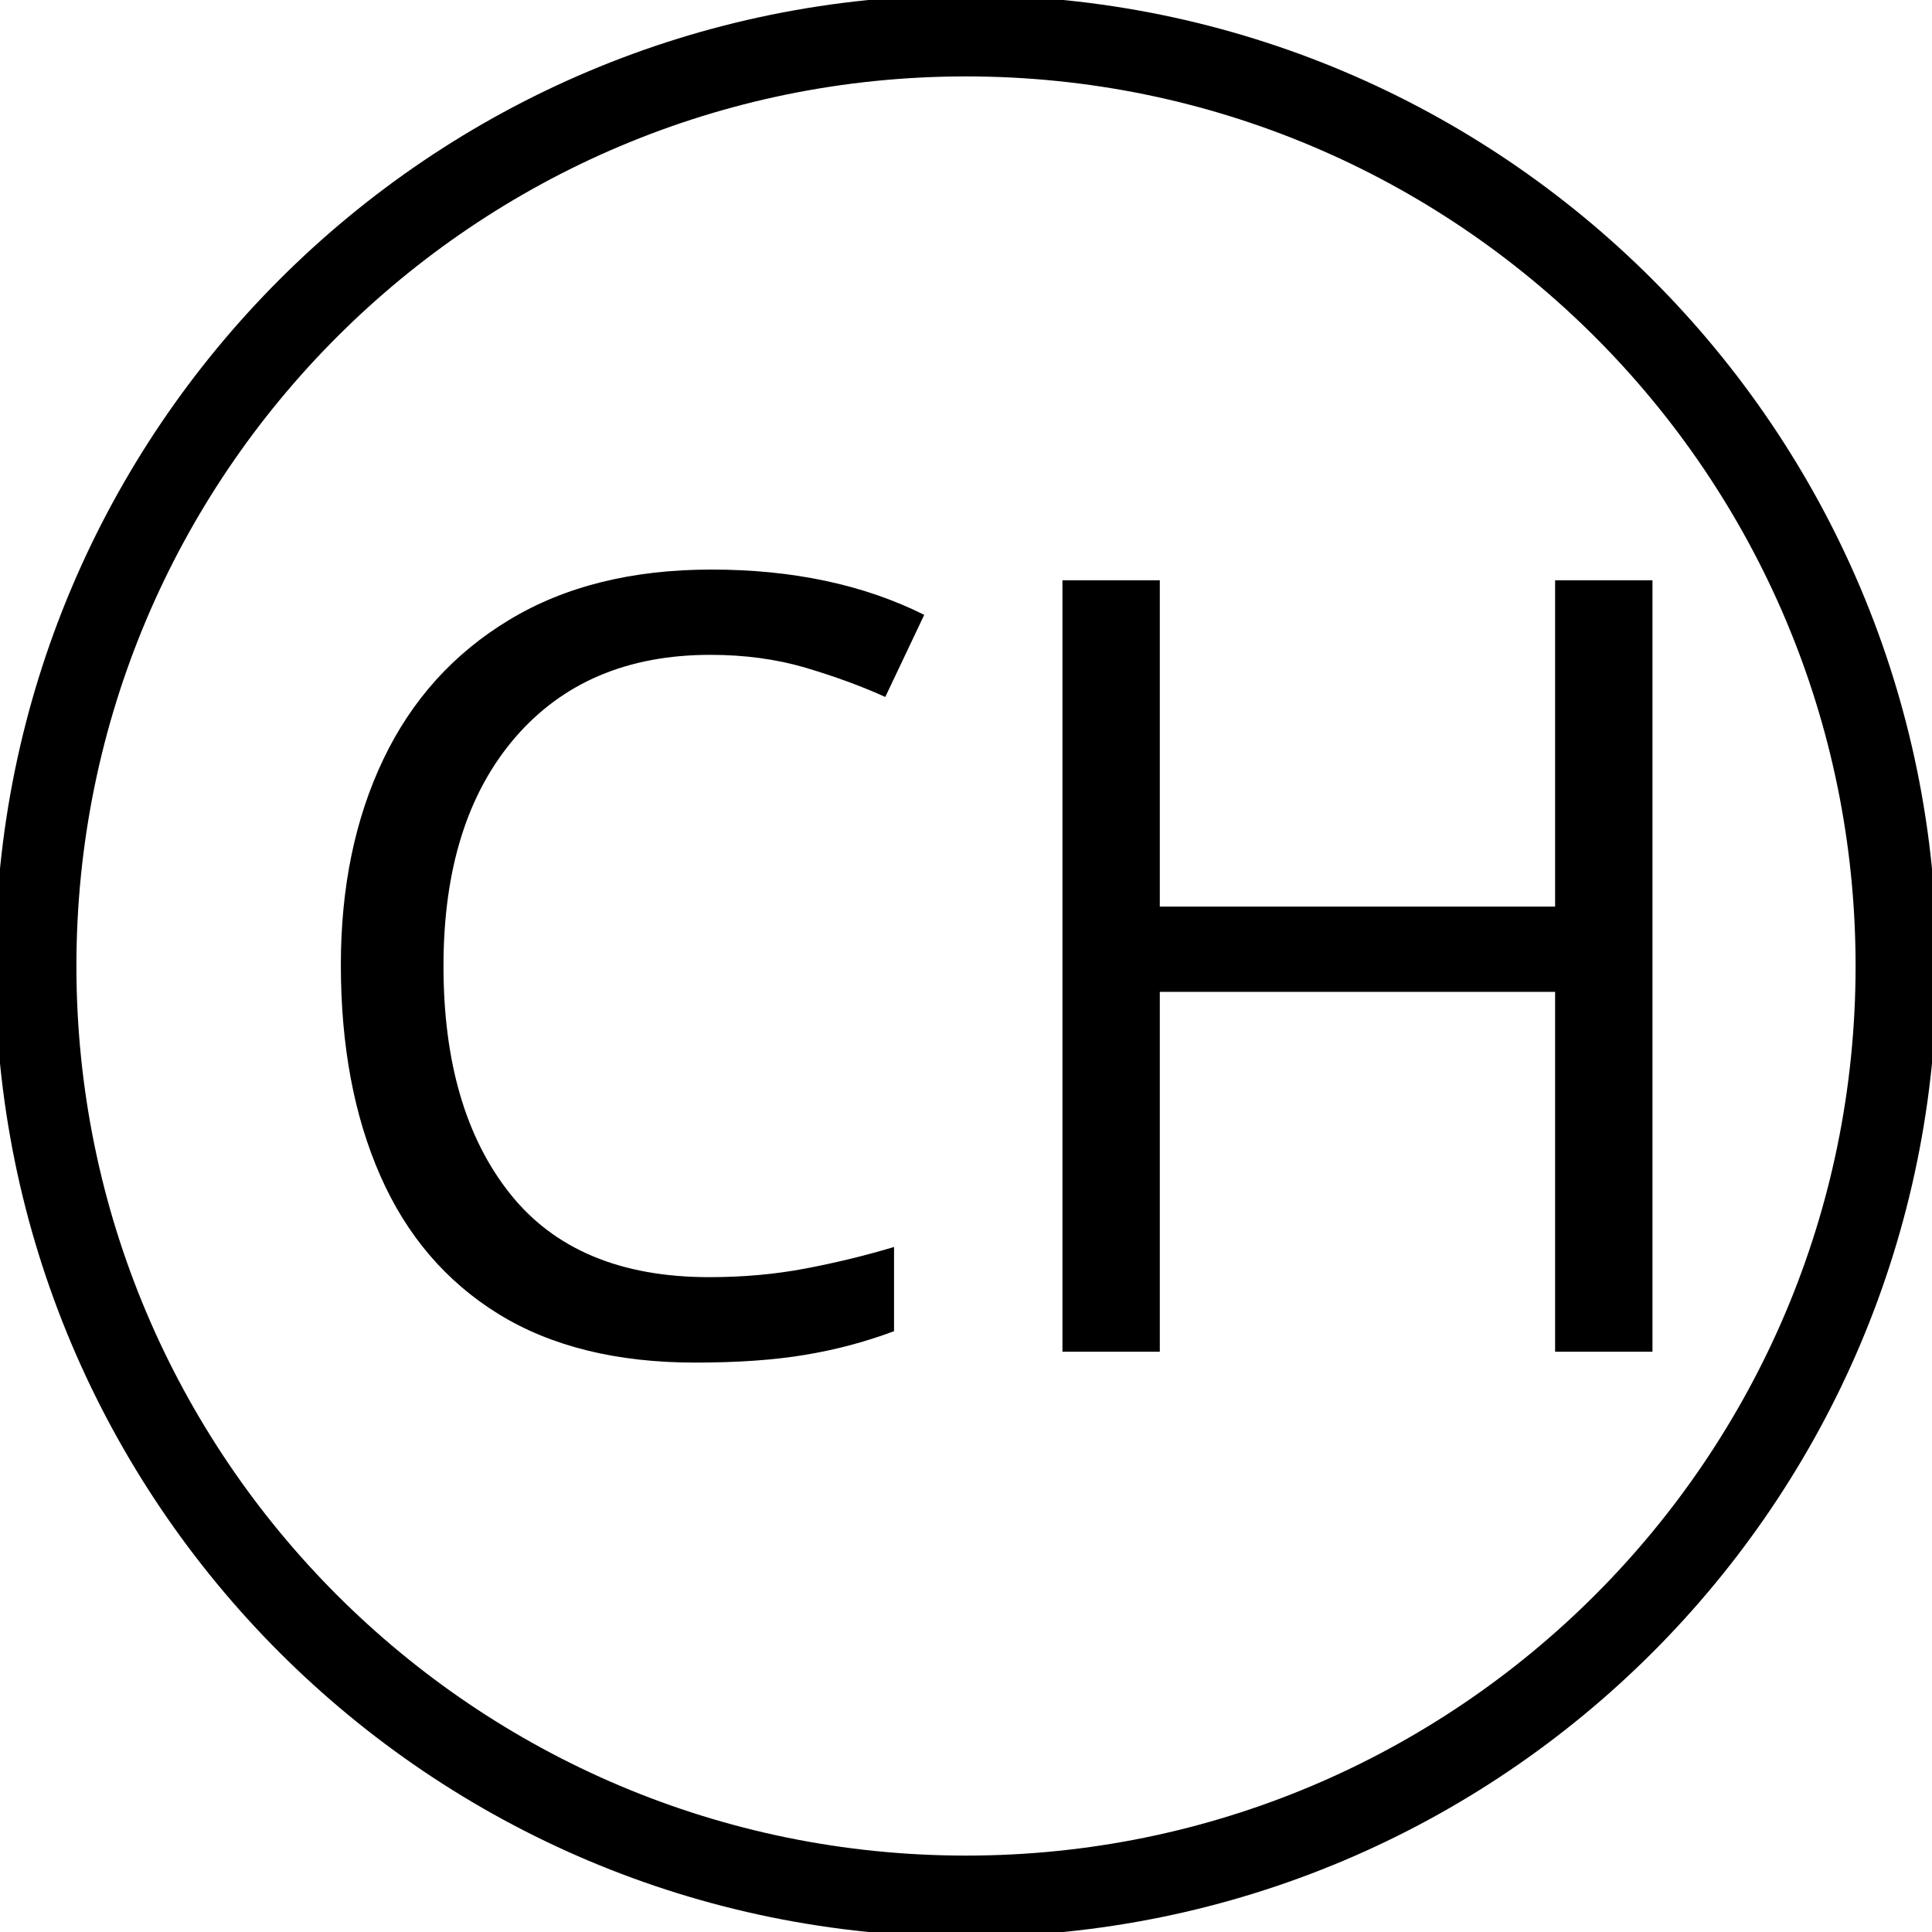
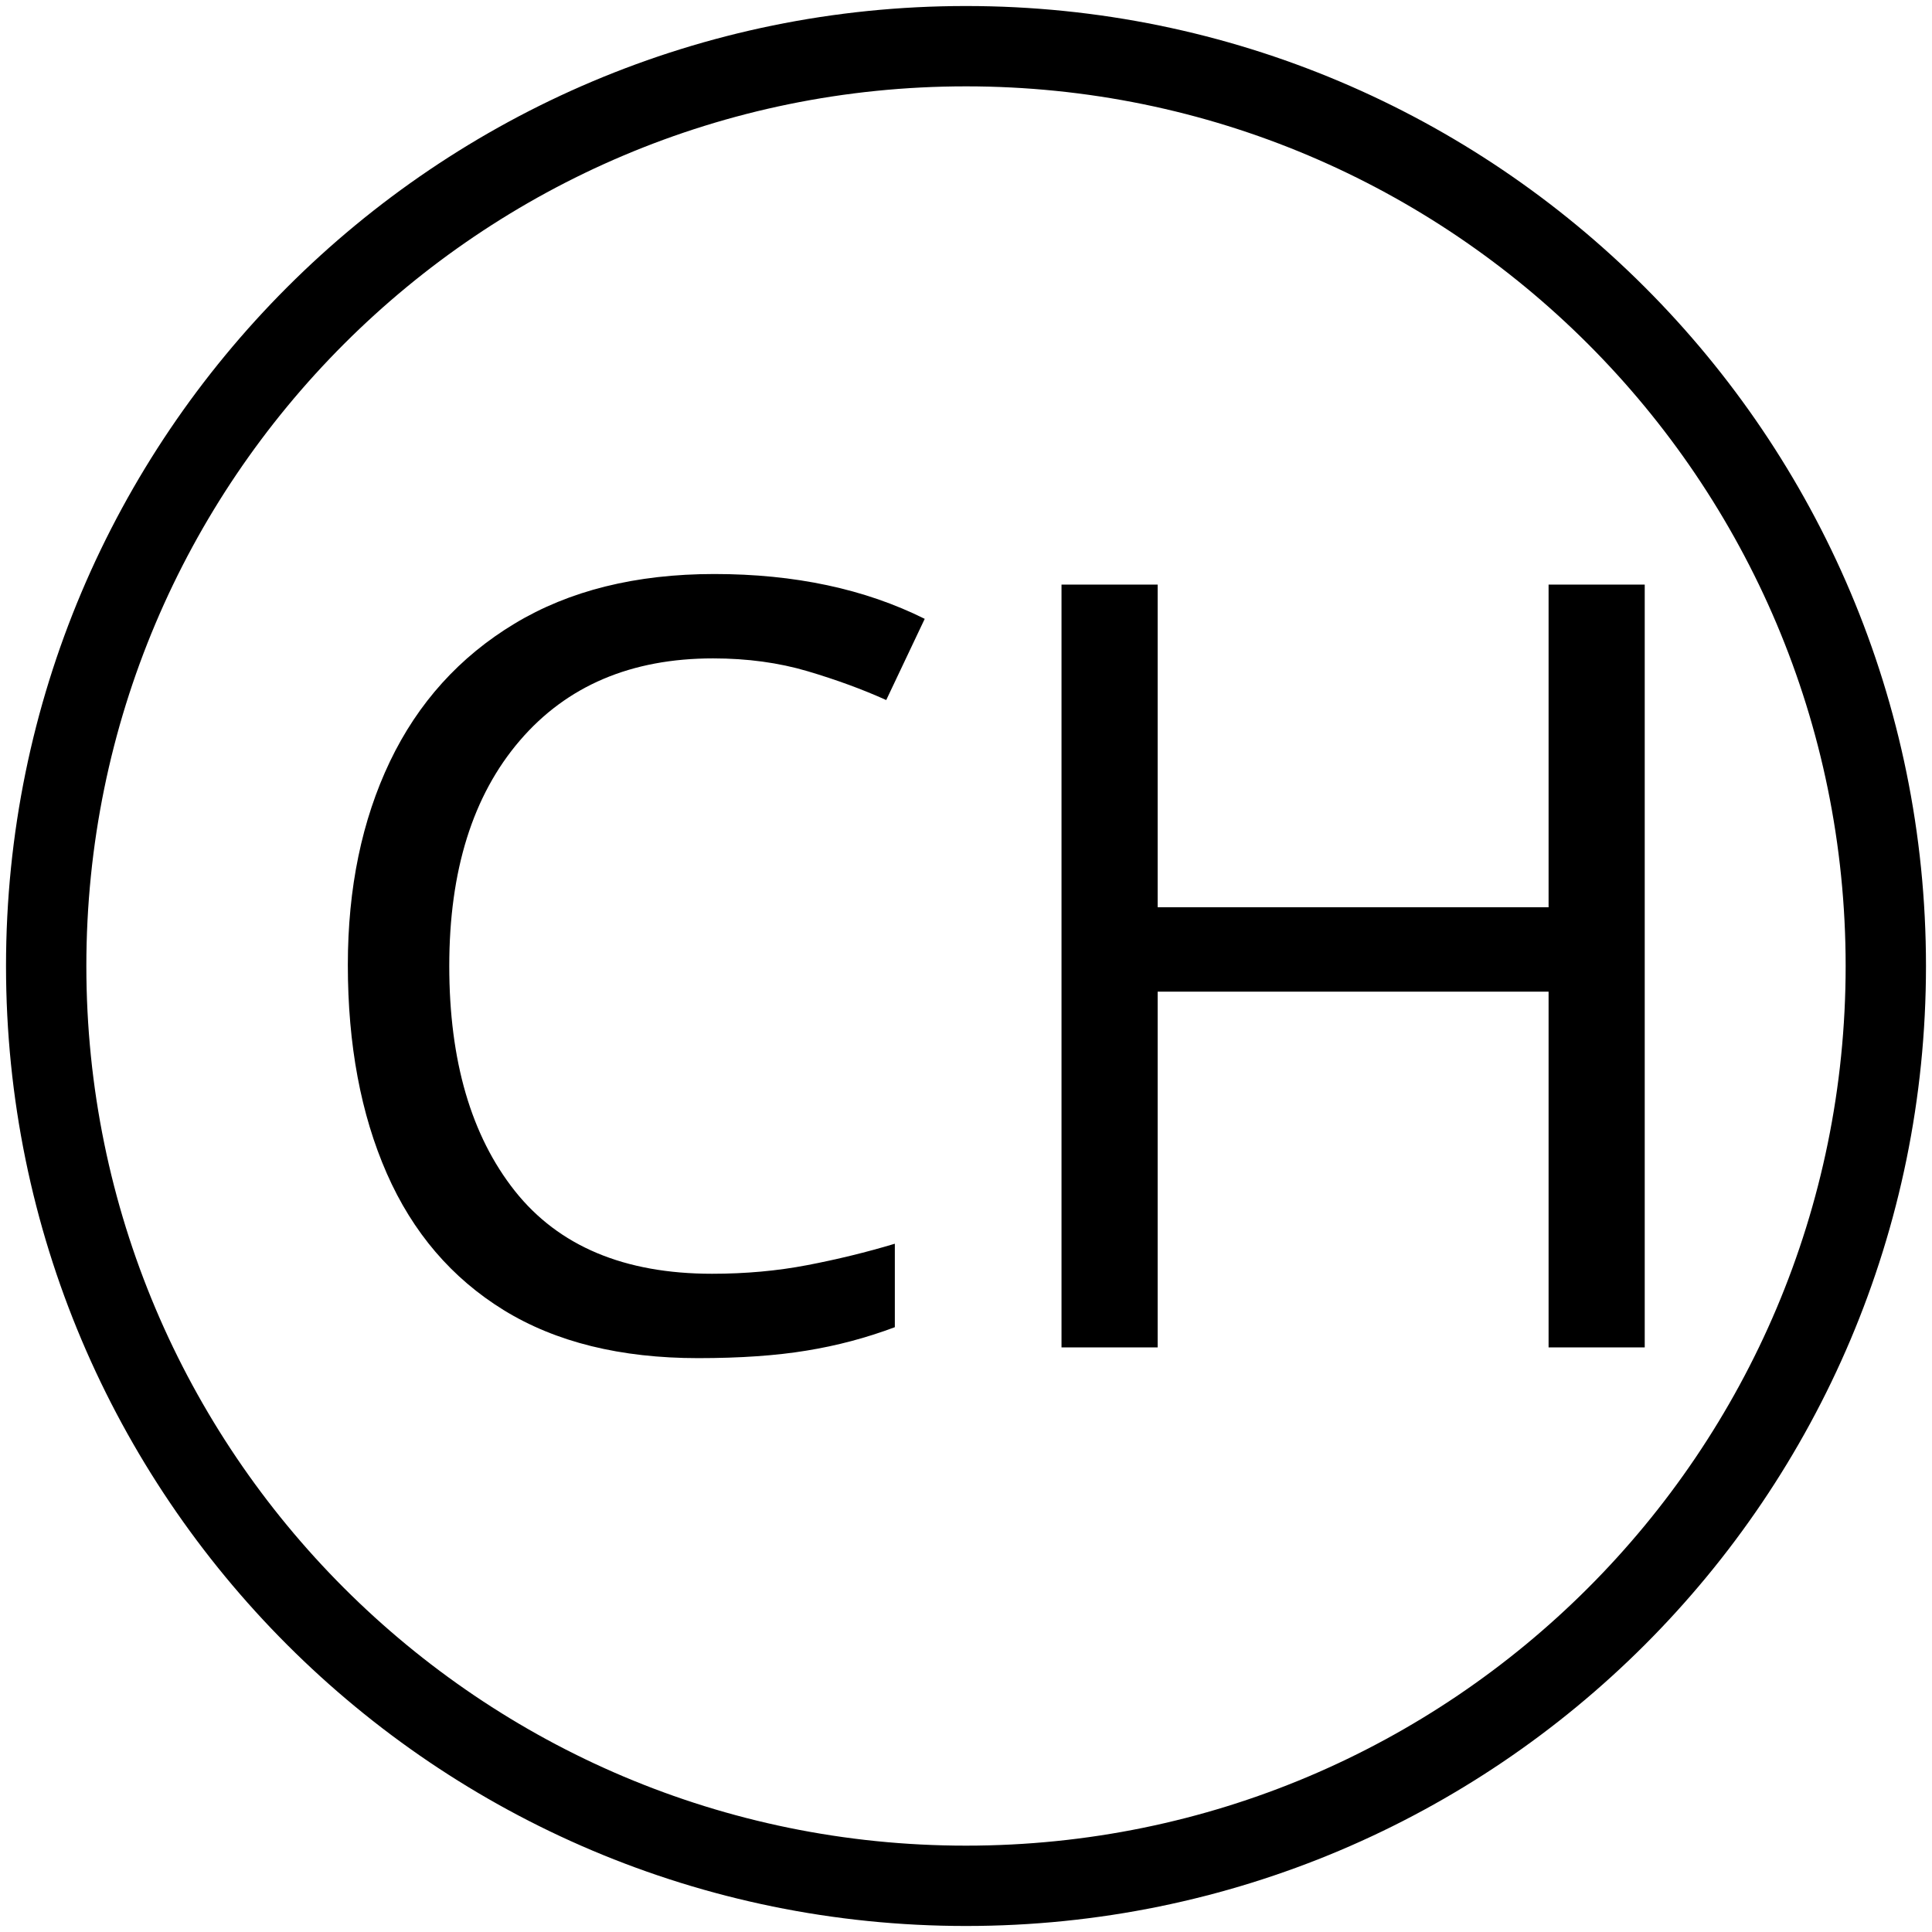
- <svg xmlns="http://www.w3.org/2000/svg" id="svg8" version="1.1" viewBox="0 0 200 200" height="200mm" width="200mm">
+ <svg xmlns="http://www.w3.org/2000/svg" width="200mm" height="200mm" viewBox="0 0 200 200" version="1.1" id="svg8">
  <defs id="defs2" />
  <g id="layer1">
-     <text id="text12" y="139.933" x="28.457" style="font-style:normal;font-weight:normal;font-size:111.844px;line-height:1.25;font-family:sans-serif;fill:#000000;fill-opacity:1;stroke:none;stroke-width:0.583" xml:space="preserve">
-       <tspan style="font-style:normal;font-variant:normal;font-weight:normal;font-stretch:normal;font-size:111.844px;font-family:Bahnschrift;-inkscape-font-specification:Bahnschrift;stroke-width:0.583" y="139.933" x="28.457" id="tspan10">CH</tspan>
+     <text xml:space="preserve" style="font-style:normal;font-weight:normal;font-size:110.594px;line-height:1.25;font-family:sans-serif;fill:#000000;fill-opacity:1;stroke:none;stroke-width:0.576;" x="29.256" y="139.487" id="text12">
+       <tspan id="tspan10" x="29.256" y="139.487" style="font-style:normal;font-variant:normal;font-weight:normal;font-stretch:normal;font-size:110.594px;font-family:Bahnschrift;-inkscape-font-specification:Bahnschrift;stroke-width:0.576;fill:#000000;">CH</tspan>
    </text>
-     <ellipse ry="96.295" rx="96.295" style="fill:none;stroke:#000000;stroke-width:8.41;stroke-miterlimit:4;stroke-dasharray:none;stroke-opacity:1" cy="100" cx="100" id="path14" />
+     <ellipse id="path14" cx="100" cy="100" style="fill:none;stroke:#000000;stroke-width:8.316;stroke-miterlimit:4;stroke-dasharray:none;stroke-opacity:1" rx="95.219" ry="95.219" />
  </g>
</svg>
